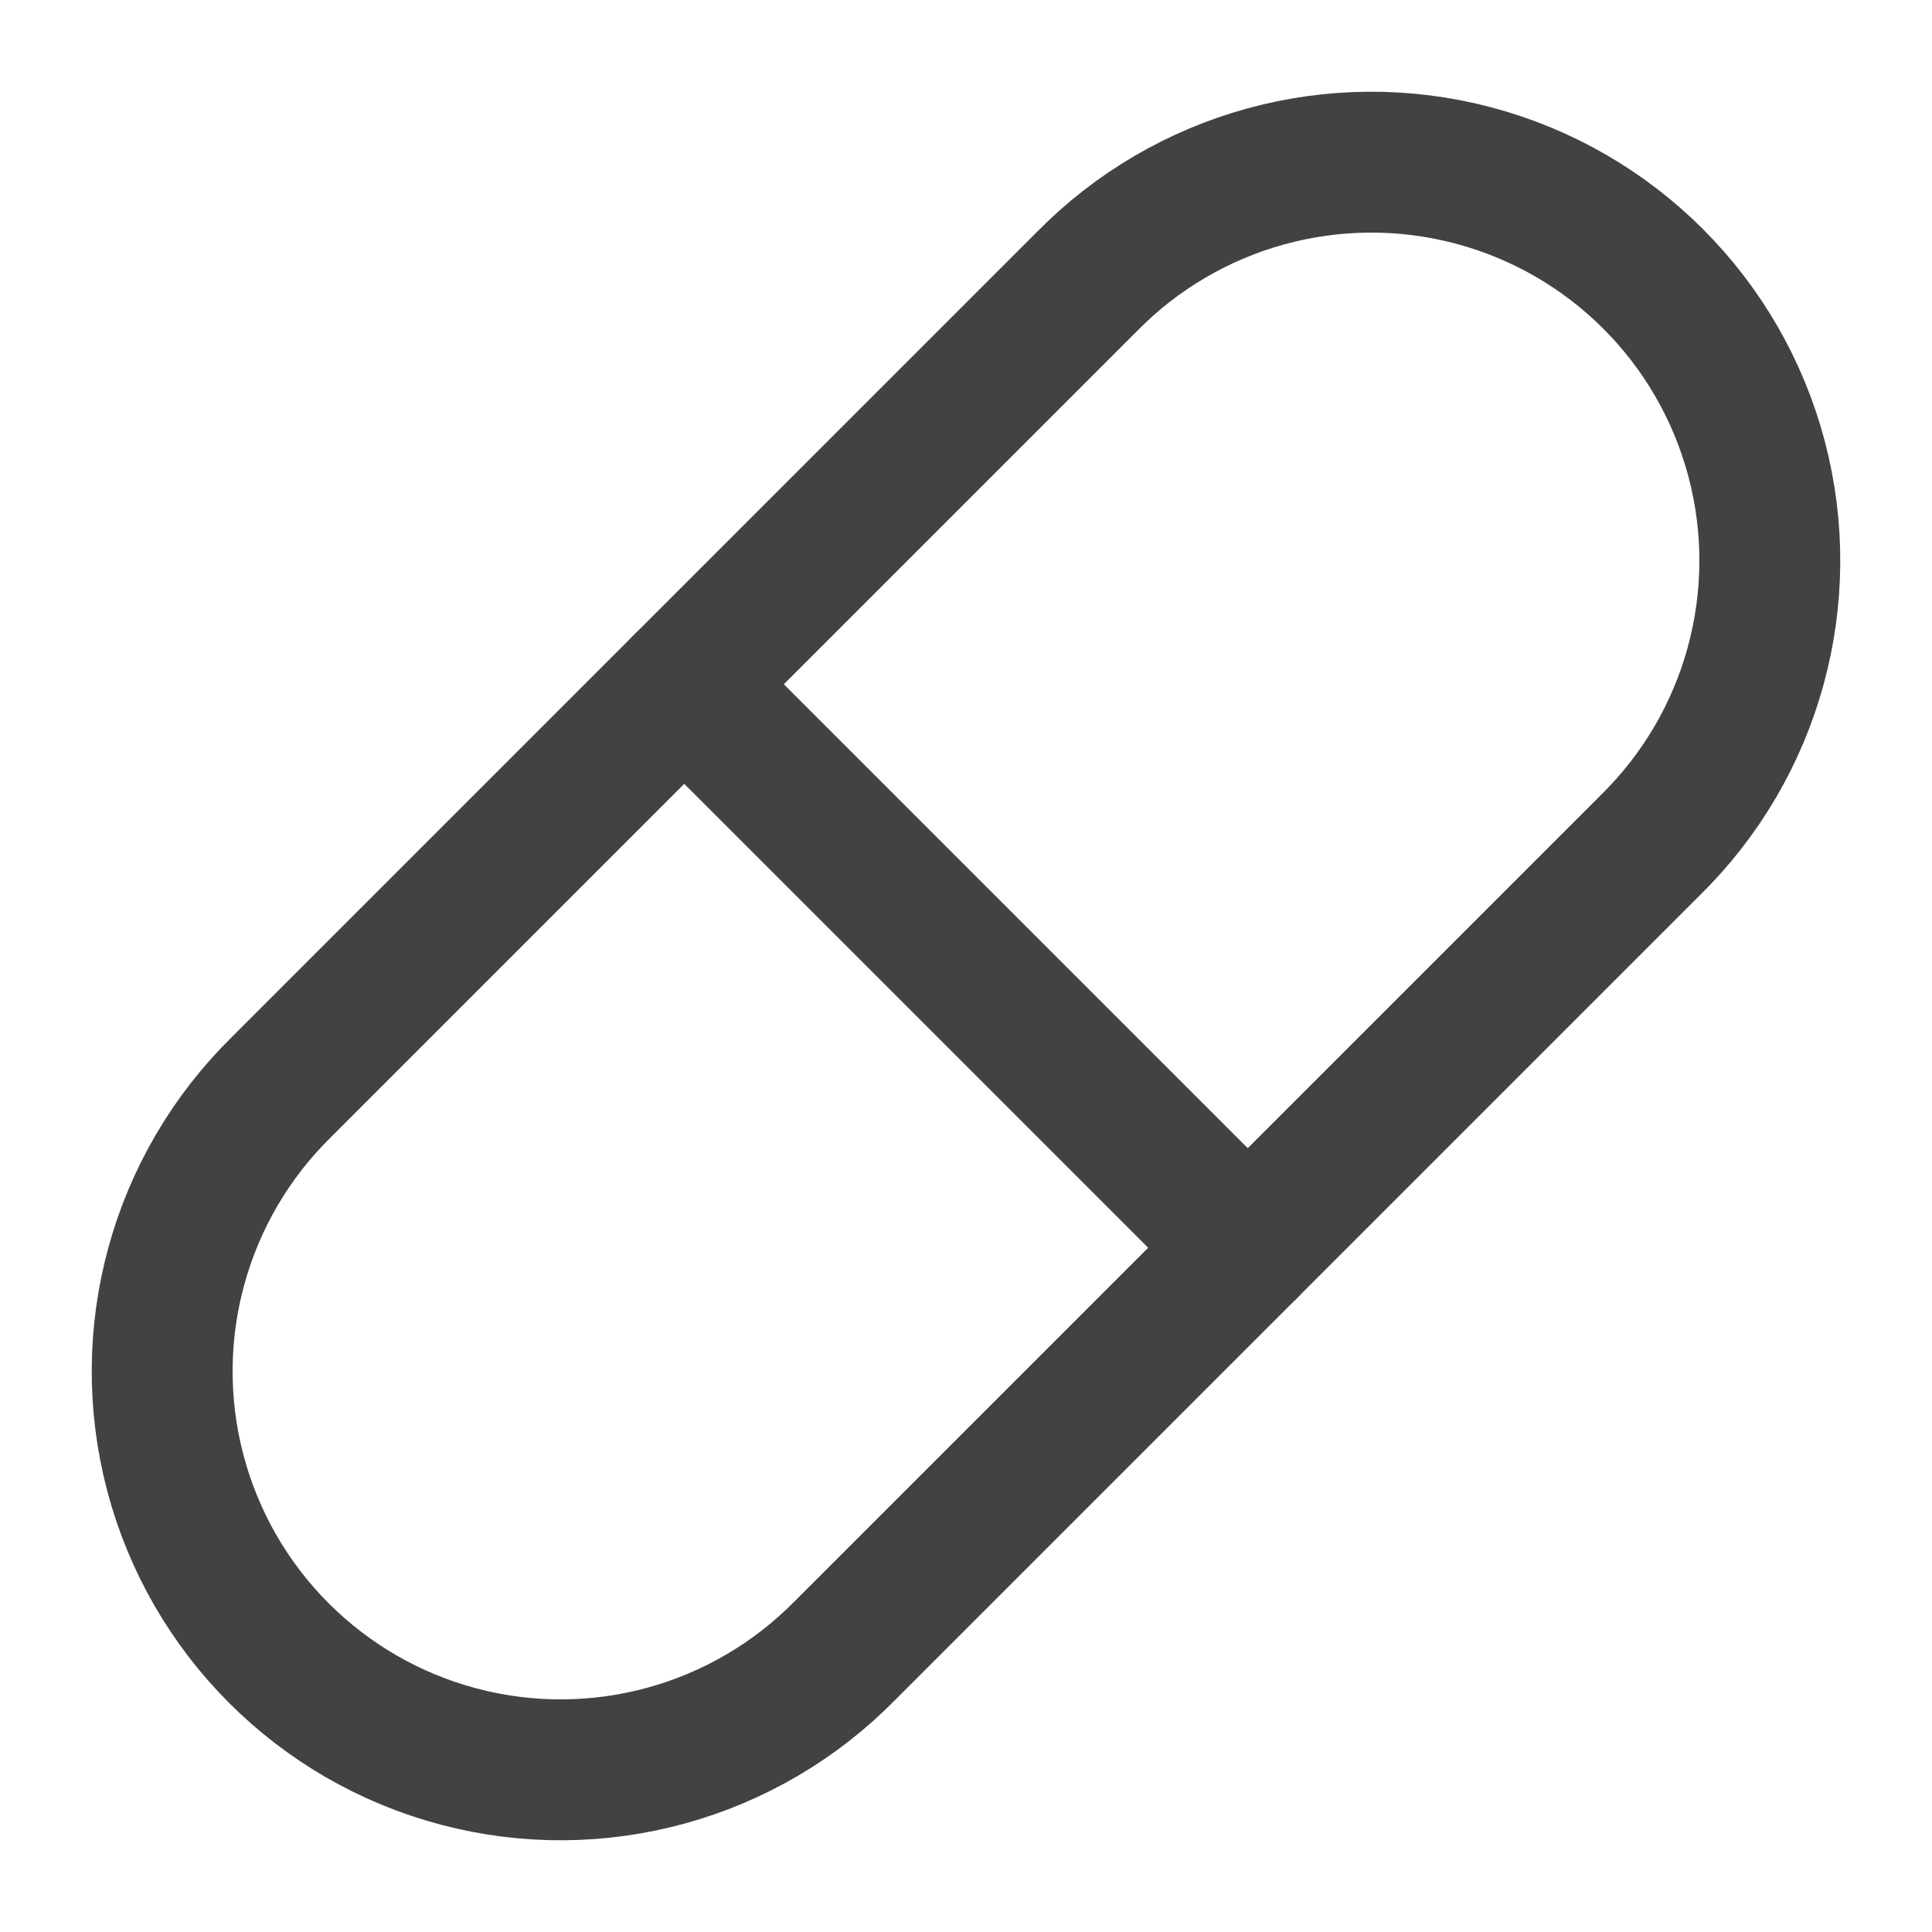
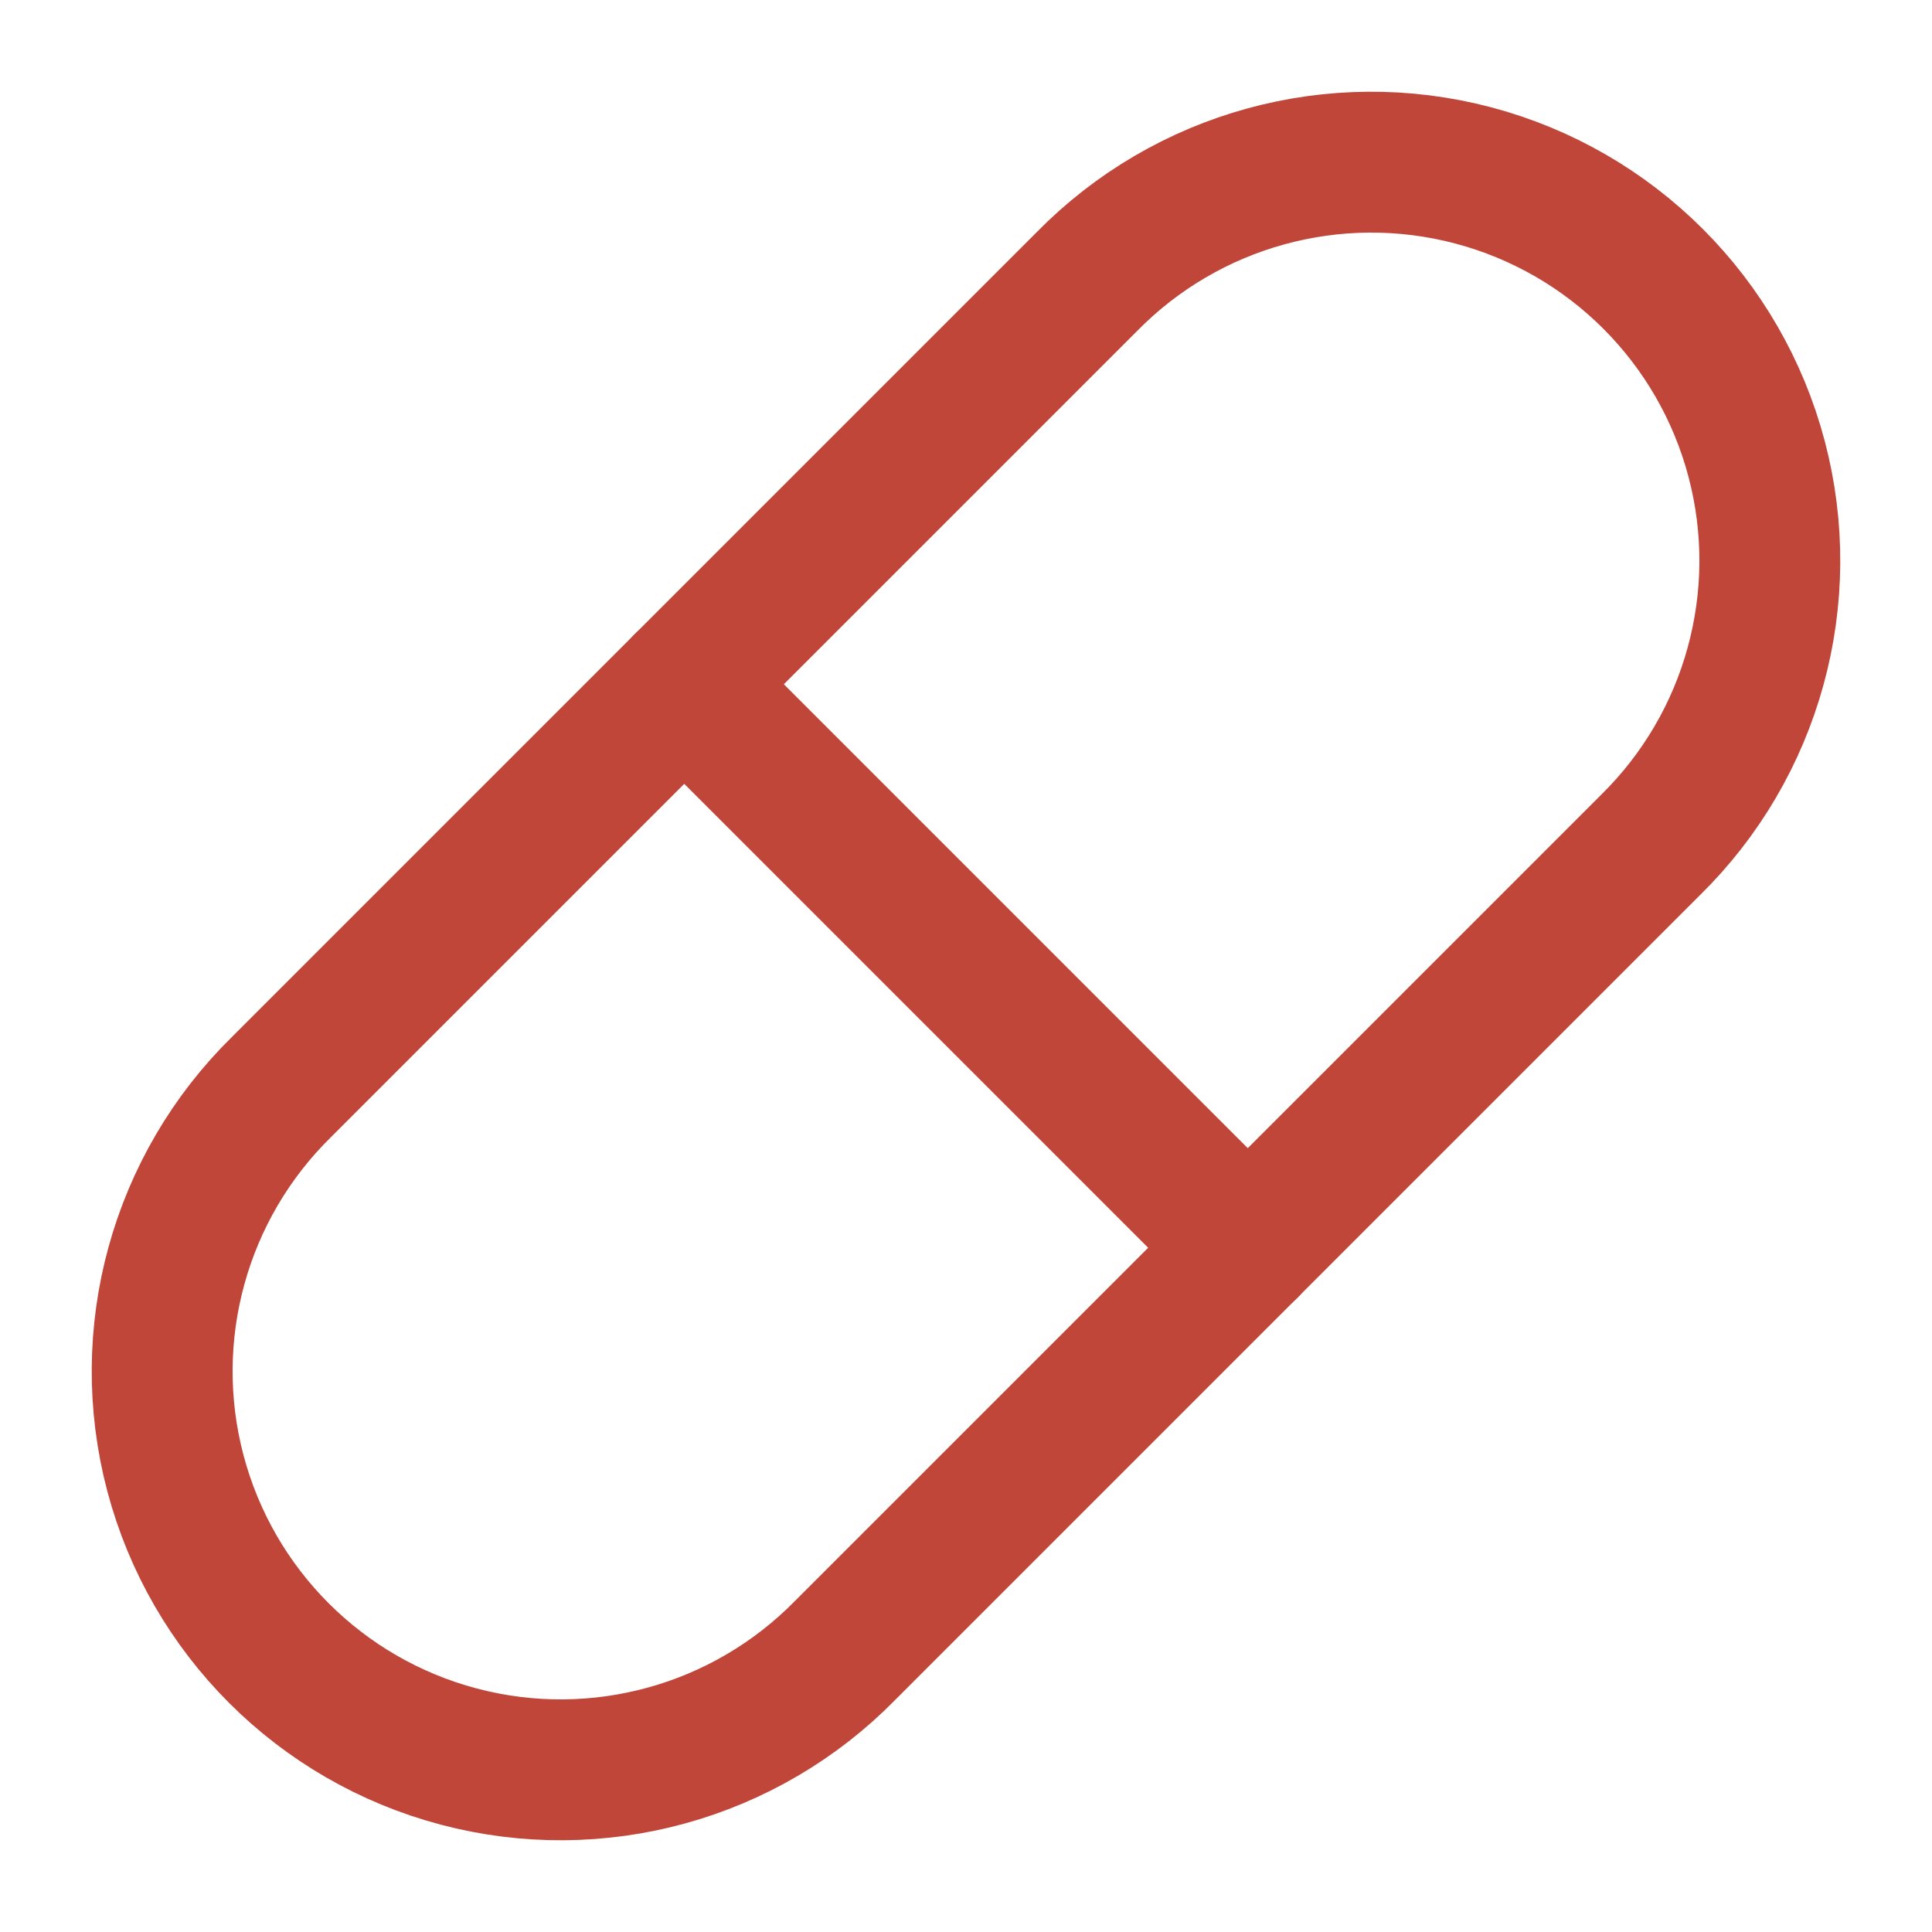
- <svg xmlns="http://www.w3.org/2000/svg" class="lucide lucide-pill" width="24" height="24" viewBox="0 0 24 24" fill="none" stroke="#424242" stroke-width="1.75" stroke-linecap="round" stroke-linejoin="round">
+ <svg xmlns="http://www.w3.org/2000/svg" width="24" height="24" viewBox="0 0 24 24" fill="none" stroke="#c0463a" stroke-width="1.75" stroke-linecap="round" stroke-linejoin="round">
  <path d="m10.5 20.5 10-10a4.95 4.95 0 1 0-7-7l-10 10a4.95 4.95 0 1 0 7 7Z" />
  <path d="m8.5 8.5 7 7" />
</svg>
